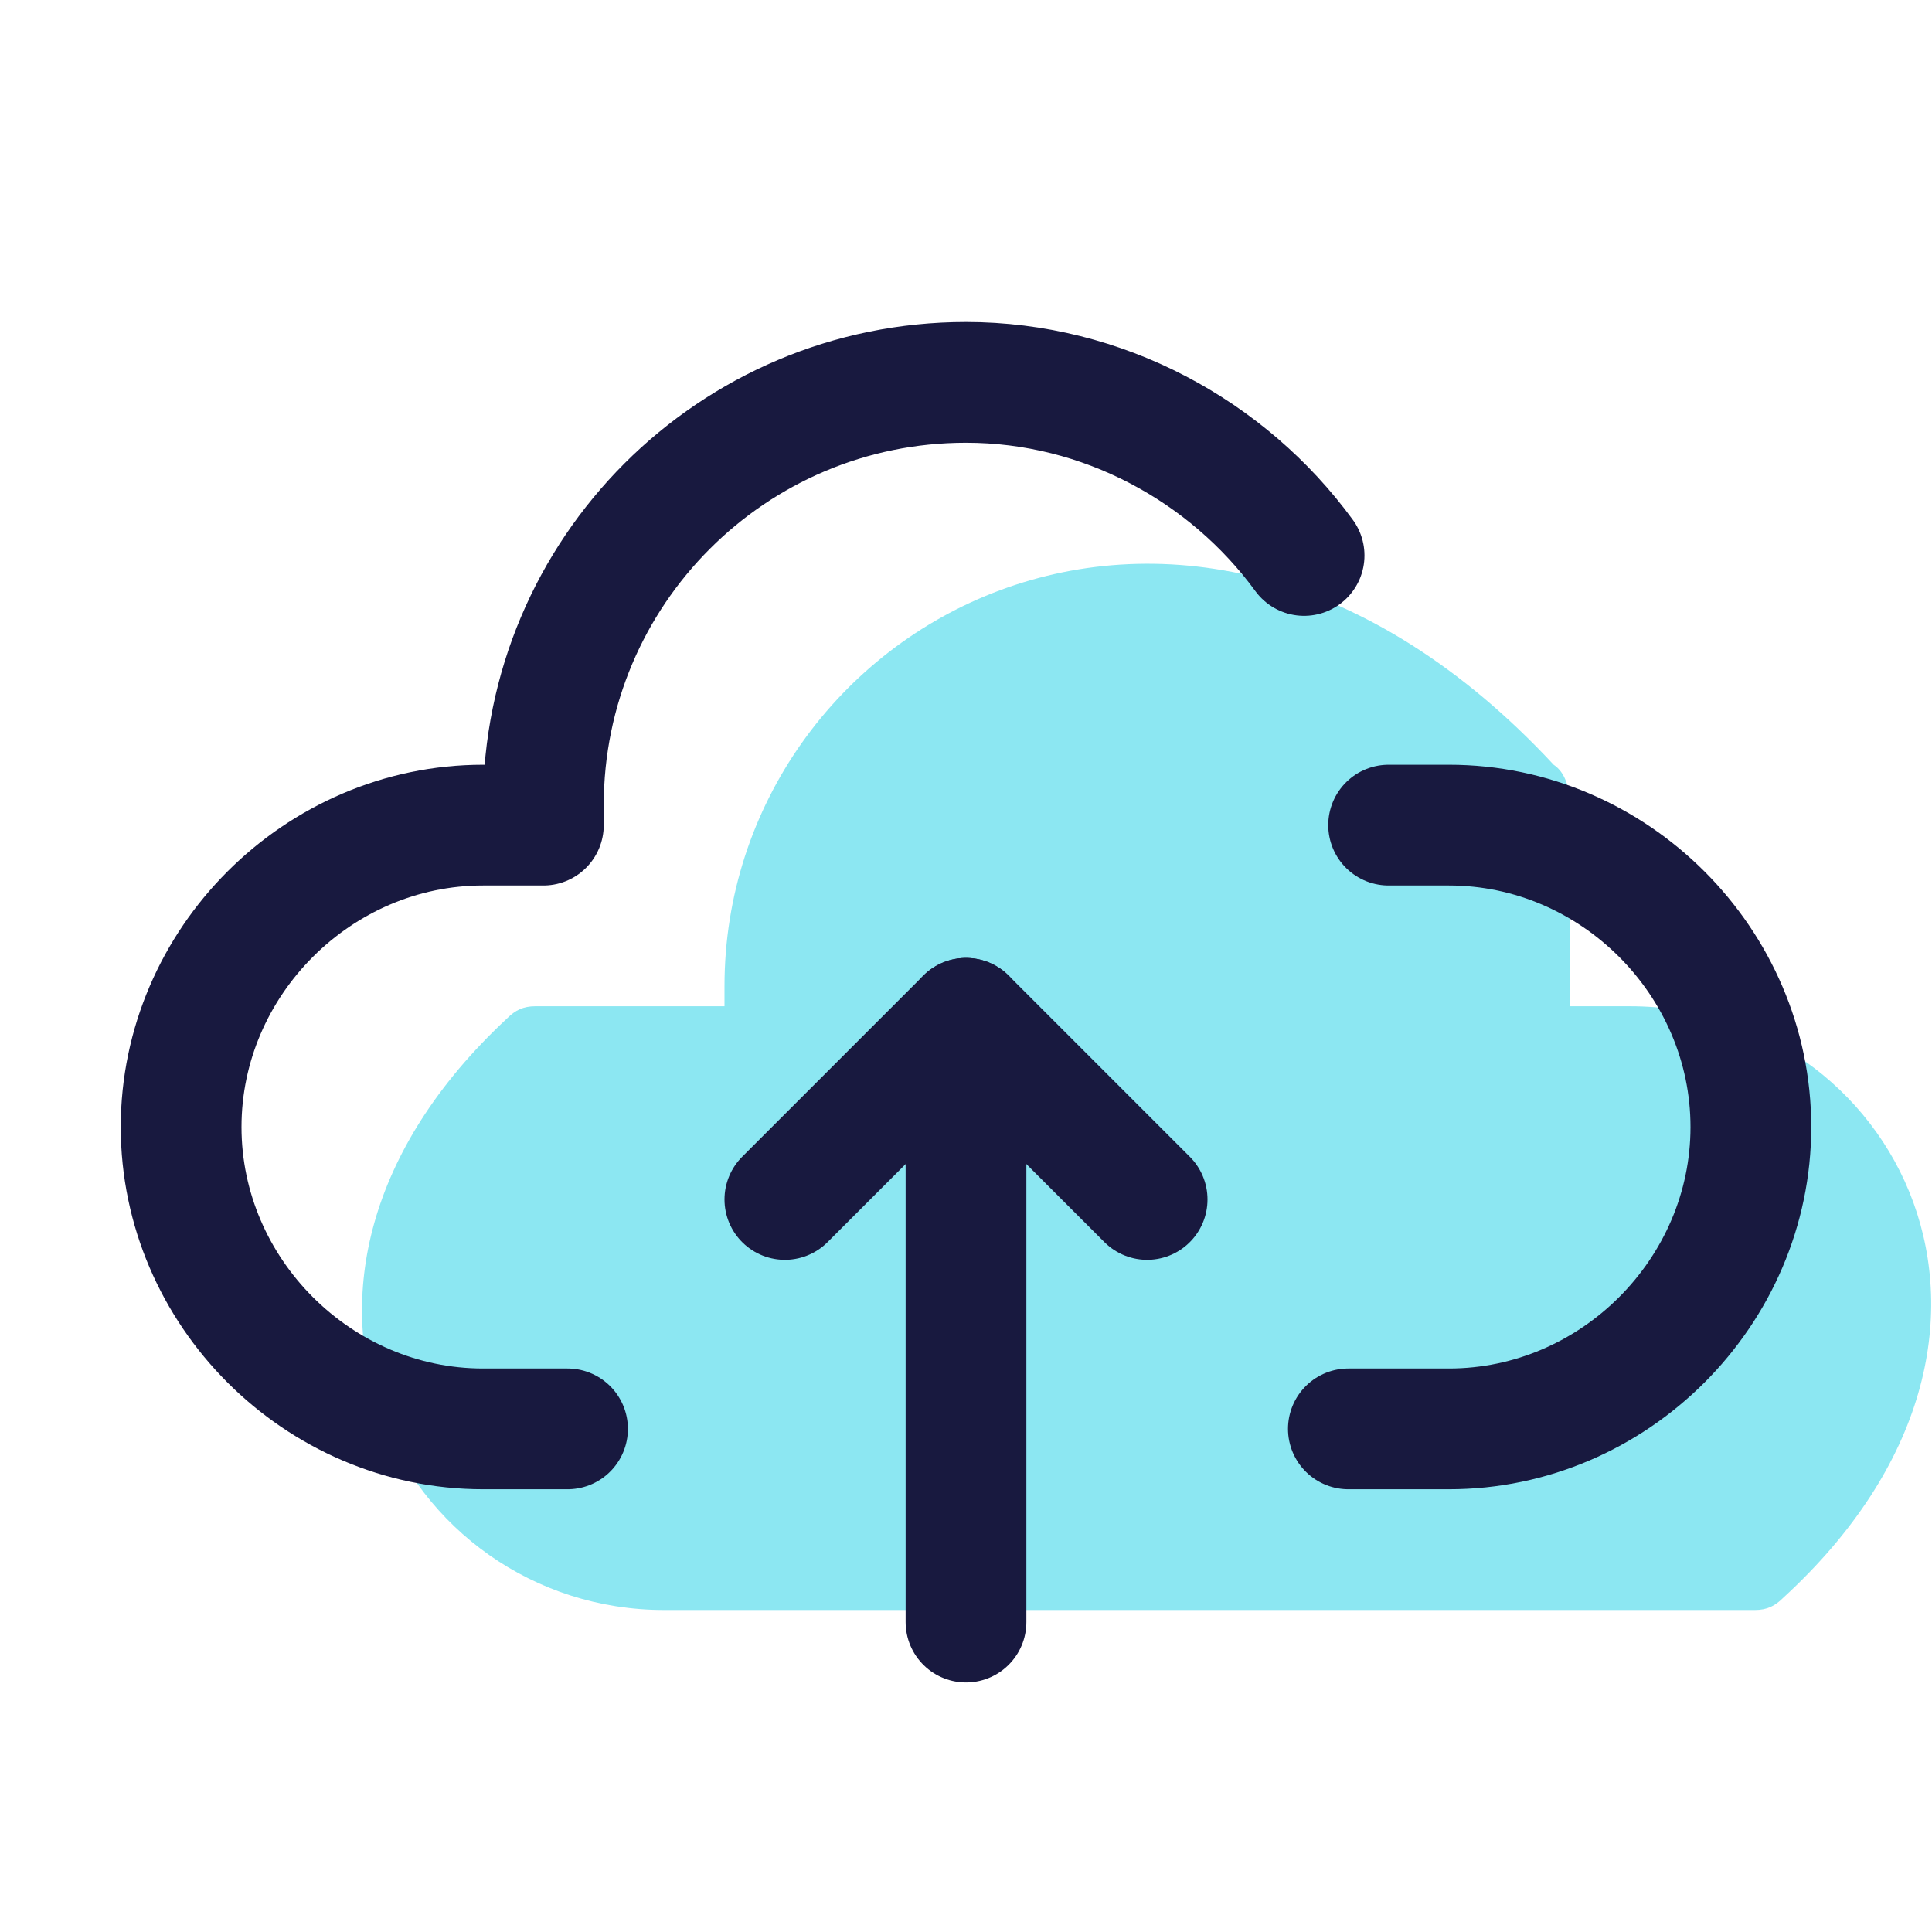
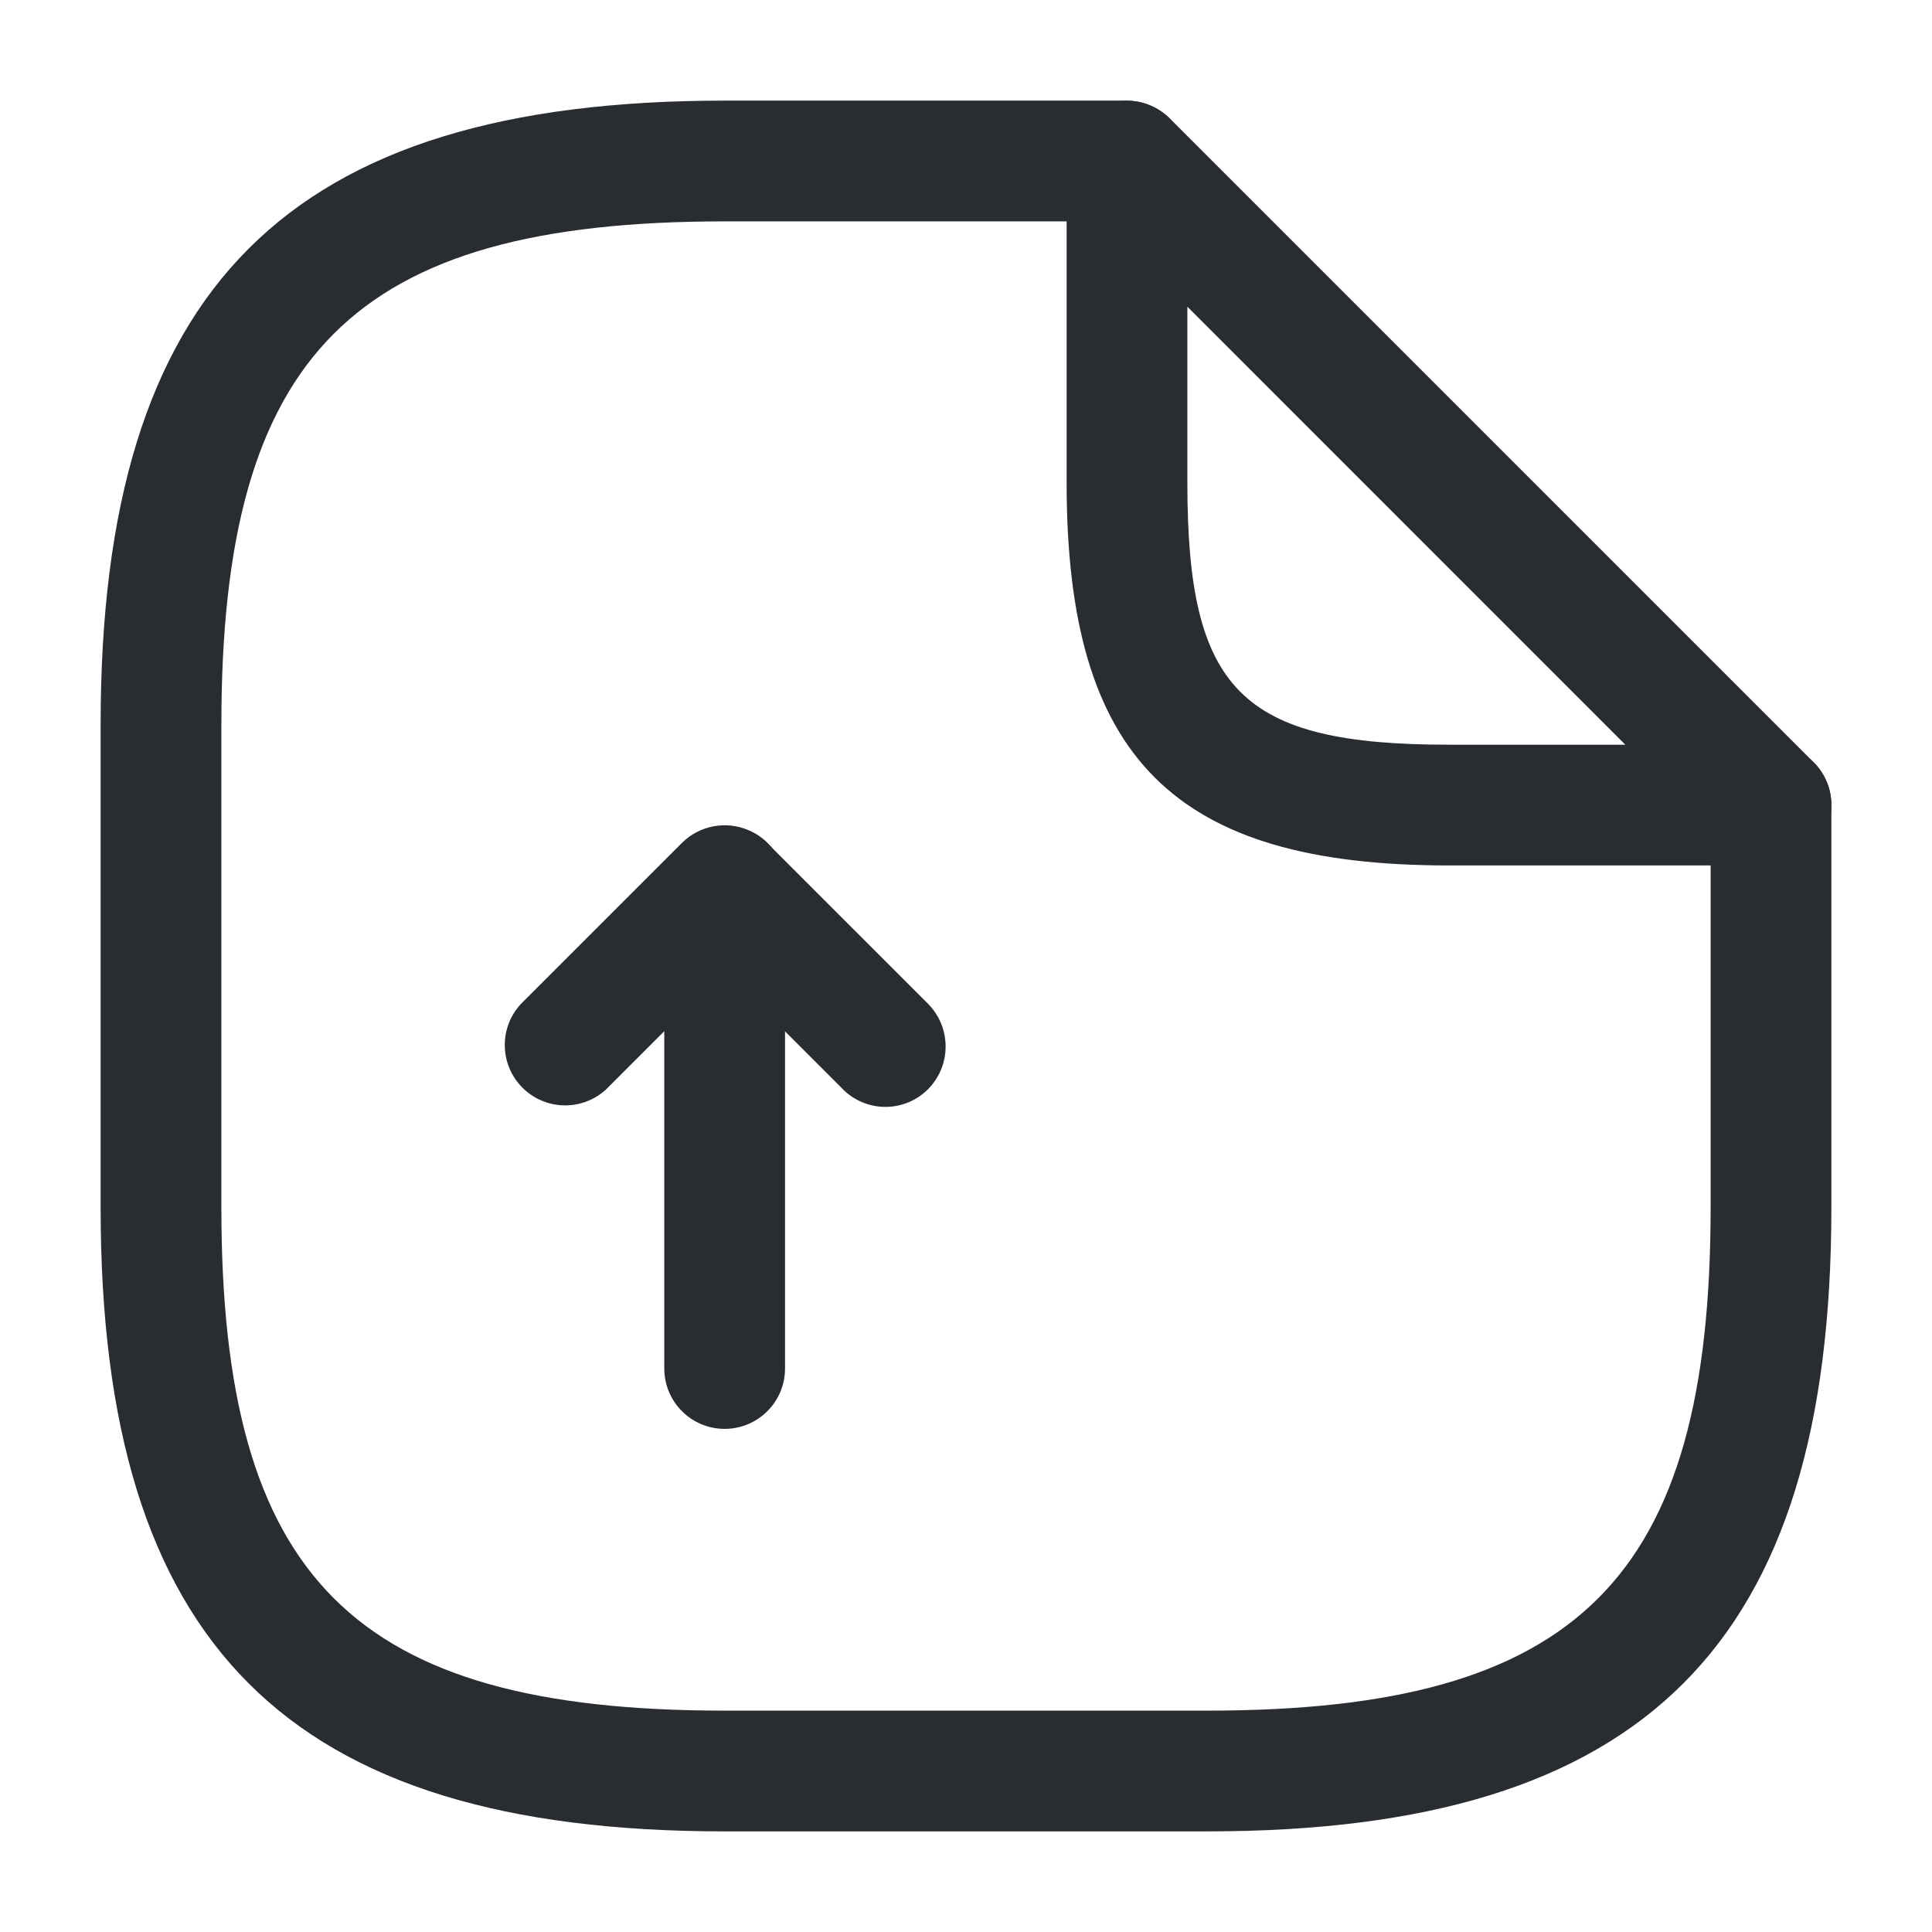
- <svg xmlns="http://www.w3.org/2000/svg" version="1.1" id="Layer_1" x="0px" y="0px" viewBox="0 0 48 48" style="enable-background:new 0 0 48 48;" xml:space="preserve">
-   <style type="text/css">
- 	.st0{fill:#9FA8DA;}
- 	.st1{fill:#FFE082;}
- 	.st2{fill:#8CE7F2;}
- 	.st3{fill:none;stroke:#000000;stroke-width:3;stroke-linecap:round;stroke-linejoin:round;stroke-miterlimit:10;}
- 	.st4{fill:none;stroke:#000000;stroke-width:3;stroke-linecap:round;stroke-linejoin:round;}
- 	.st5{fill:none;stroke:#000000;stroke-width:3;}
- 	.st6{fill:none;stroke:#000000;stroke-width:3;stroke-linecap:round;}
- 	.st7{fill:none;stroke:#000000;stroke-width:3;stroke-miterlimit:10;}
- 	.st8{fill:none;stroke:#000000;stroke-width:3;stroke-linecap:round;stroke-miterlimit:10;}
- 	.st9{fill:none;stroke:#000000;stroke-width:3;stroke-linejoin:round;stroke-miterlimit:10;}
- 	.st10{fill:#A5D6A7;}
- 	.st11{fill:#F48FB1;}
- 	.st12{fill:#90CAF9;}
- 	.st13{fill:#FFAB91;}
- 	.st14{fill:#18193F;}
- 	.st15{fill:none;stroke:#18193F;stroke-width:3;stroke-linecap:round;stroke-linejoin:round;}
- 	.st16{fill:none;stroke:#18193F;stroke-width:3;stroke-linecap:round;stroke-linejoin:round;stroke-miterlimit:10;}
- 	.st17{fill:none;stroke:#18193F;stroke-width:3;}
- 	.st18{fill:none;stroke:#18193F;stroke-width:3;stroke-linecap:round;}
- 	.st19{fill:none;stroke:#18193F;stroke-width:3;stroke-miterlimit:10;}
- 	.st20{fill:none;stroke:#18193F;stroke-width:3;stroke-linecap:round;stroke-miterlimit:10;}
- 	.st21{fill:none;stroke:#18193F;stroke-width:3;stroke-linejoin:round;stroke-miterlimit:10;}
- </style>
-   <path class="st2" d="M38,40h5.6c0.3,0,0.5-0.1,0.7-0.3C51.5,33.1,47,25,40.5,25H39l0-5c0-0.4-0.1-0.8-0.4-1  C29.4,9.1,18,15.5,18,24.5V25h-4.7c-0.3,0-0.5,0.1-0.7,0.3C5.5,31.9,10,40,16.5,40h2.1H38z" />
-   <polyline class="st16" points="28.5,29.8 24,25.3 19.5,29.8 " />
-   <line class="st16" x1="24" y1="40.3" x2="24" y2="25.3" />
-   <path class="st16" d="M32.4,13.8c-1.9-2.6-5-4.3-8.4-4.3c-5.8,0-10.5,4.7-10.5,10.5v0.5H12c-4.1,0-7.5,3.4-7.5,7.5s3.4,7.5,7.5,7.5  h2.1" />
-   <path class="st16" d="M33.5,35.5H36c4.1,0,7.5-3.4,7.5-7.5s-3.4-7.5-7.5-7.5h-1.5" />
+ <svg xmlns="http://www.w3.org/2000/svg" t="1676528877139" class="icon" viewBox="0 0 1024 1024" version="1.1" p-id="72626" width="200" height="200">
+   <path d="M352.085 725.333v-178.773l-30.72 30.72a32 32 0 0 1-45.227-45.227l85.333-85.333a32.128 32.128 0 0 1 34.987-6.827 31.616 31.616 0 0 1 19.627 29.44v256a32 32 0 0 1-64 0z" fill="#292D32" p-id="72627" />
+   <path d="M446.677 577.237l-85.333-85.333a32 32 0 0 1 45.227-45.184l85.333 85.333a32.171 32.171 0 0 1 0 45.227 31.915 31.915 0 0 1-45.227 0z" fill="#292D32" p-id="72628" />
+   <path d="M384 970.667c-231.68 0-330.667-98.987-330.667-330.667V384c0-231.68 98.987-330.667 330.667-330.667h213.333a32.213 32.213 0 0 1 32 32 32.213 32.213 0 0 1-32 32H384C187.307 117.333 117.333 187.307 117.333 384v256c0 196.693 69.973 266.667 266.667 266.667h256c196.693 0 266.667-69.973 266.667-266.667v-213.333a32 32 0 0 1 64 0v213.333c0 231.68-98.987 330.667-330.667 330.667z" fill="#292D32" p-id="72629" />
+   <path d="M938.667 458.709h-170.667c-145.835 0-202.667-56.875-202.667-202.752v-170.667a31.616 31.616 0 0 1 19.627-29.397 30.805 30.805 0 0 1 12.203-2.517 32.853 32.853 0 0 1 22.784 9.344l341.333 341.333a32 32 0 0 1-22.613 54.656zM629.333 162.56V256c0 110.123 28.544 138.709 138.667 138.709h93.44z" fill="#292D32" p-id="72630" />
</svg>
